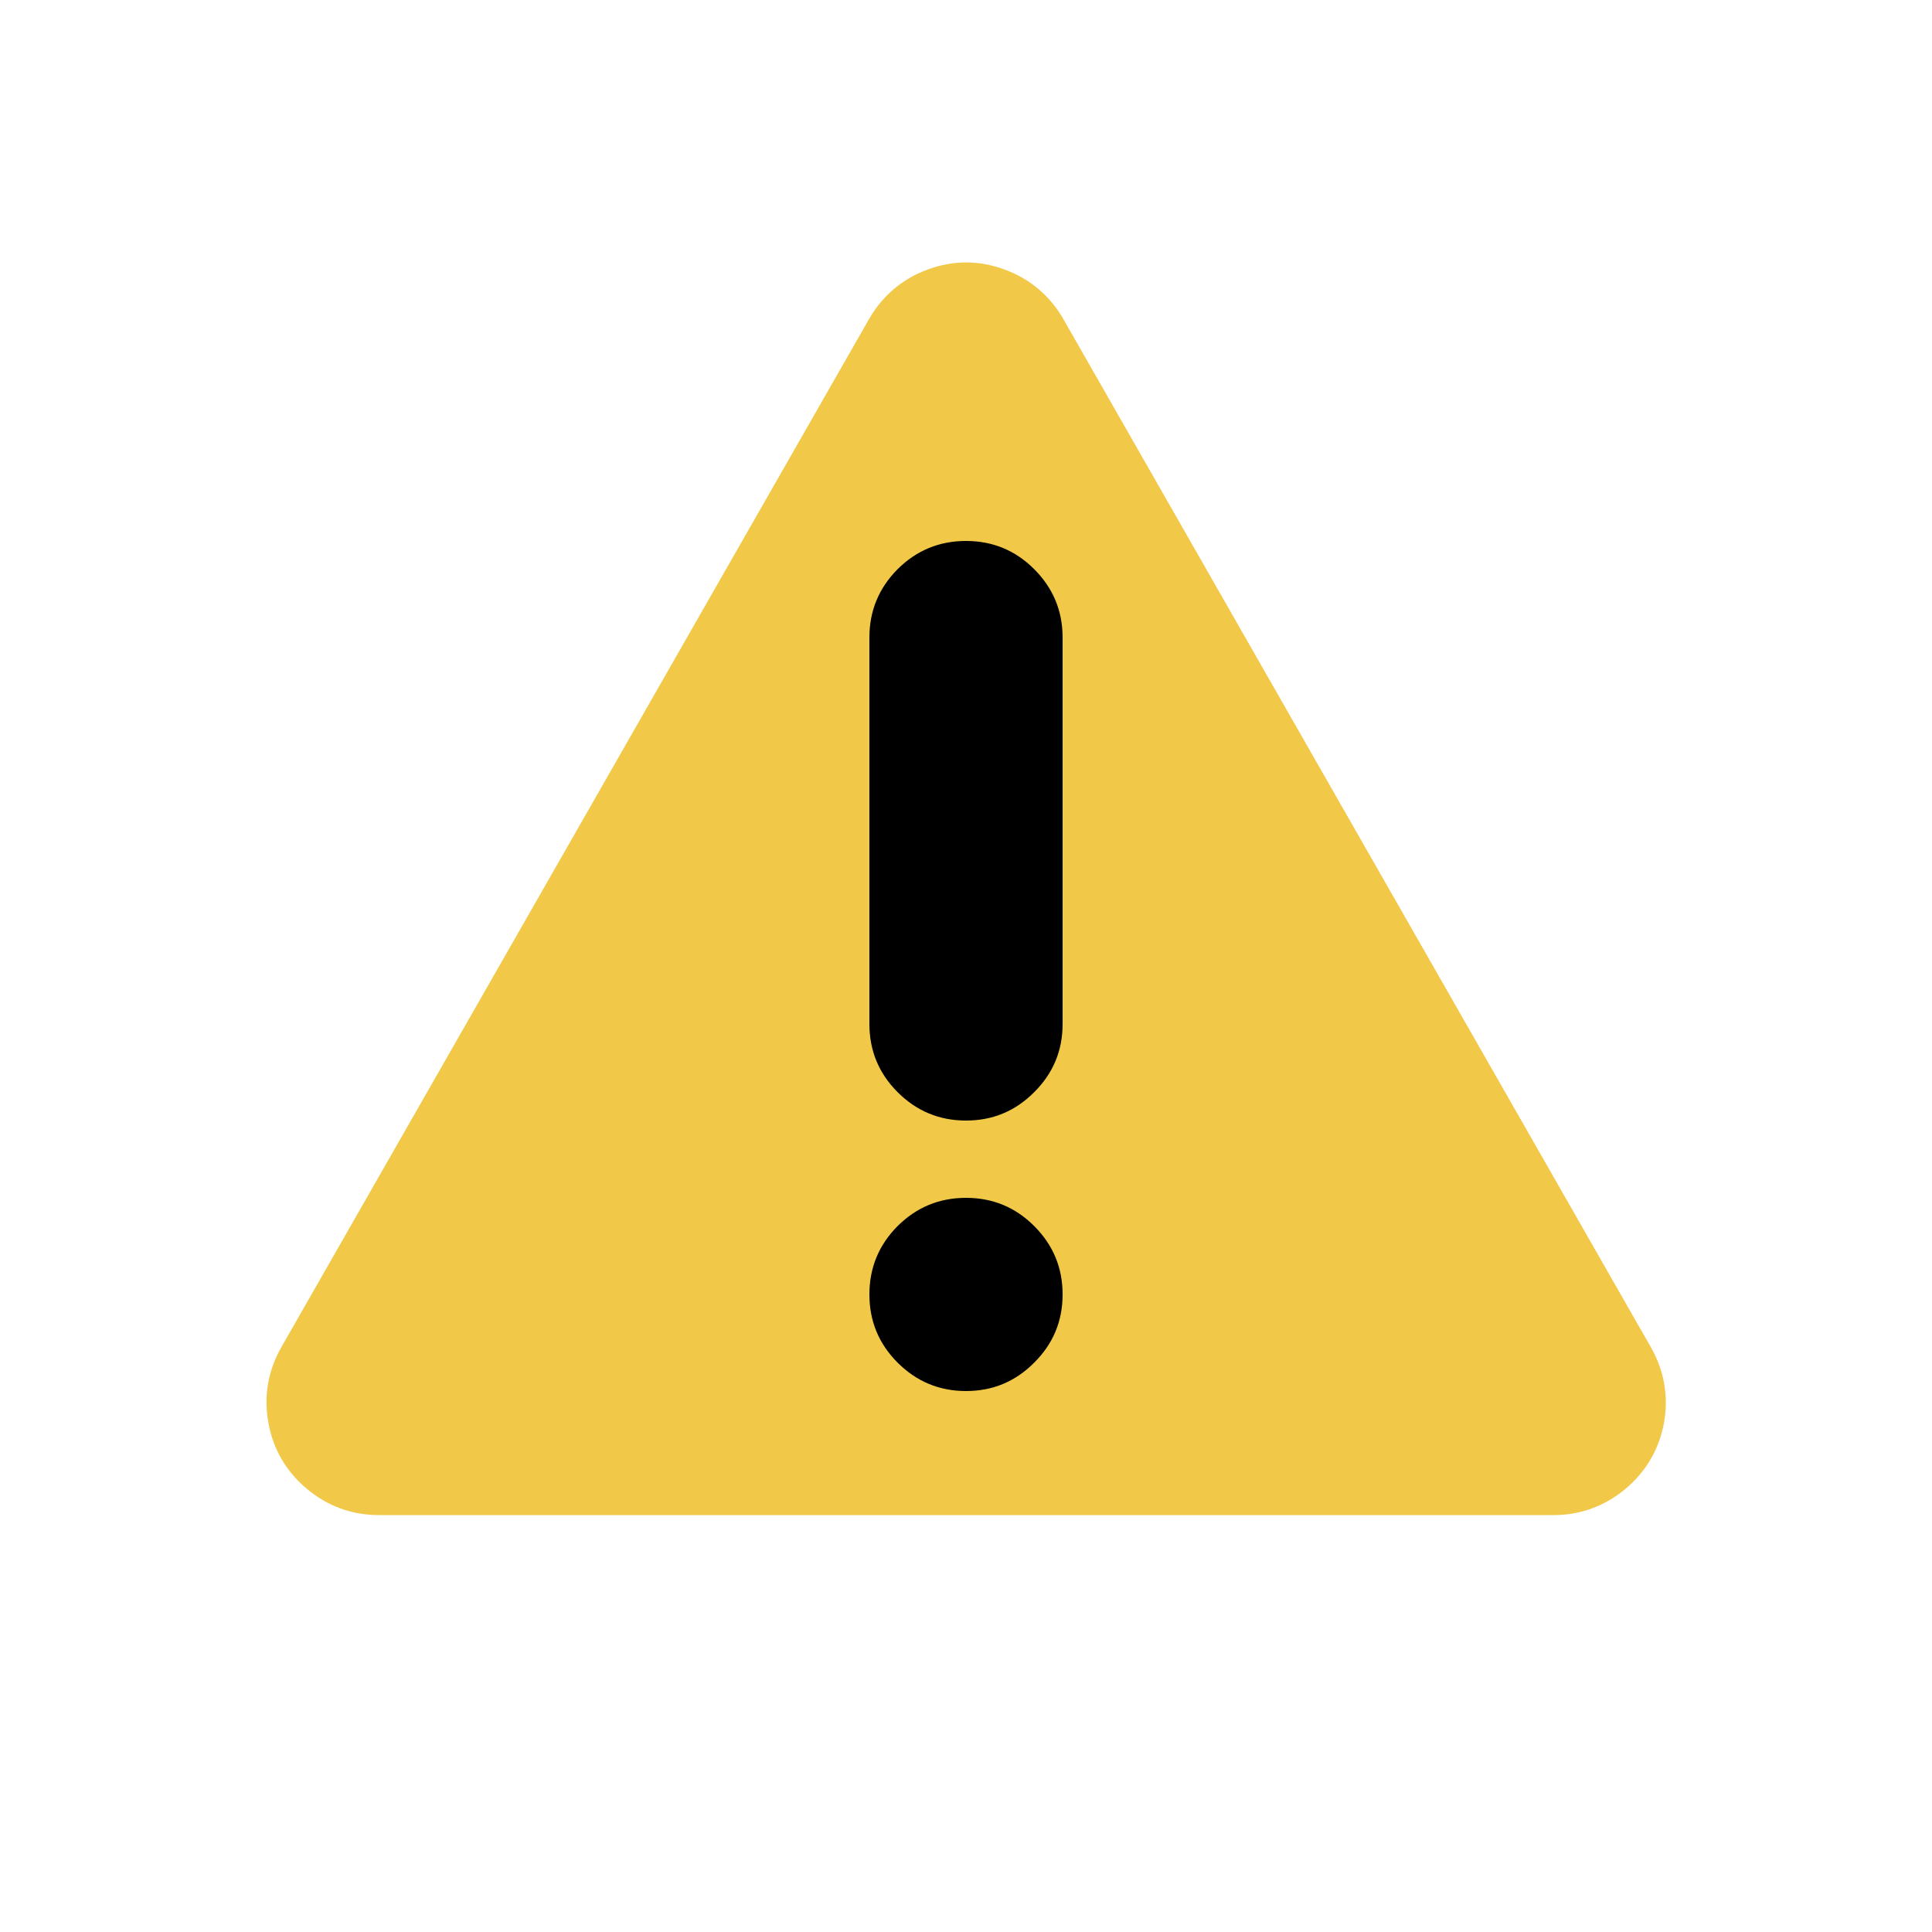
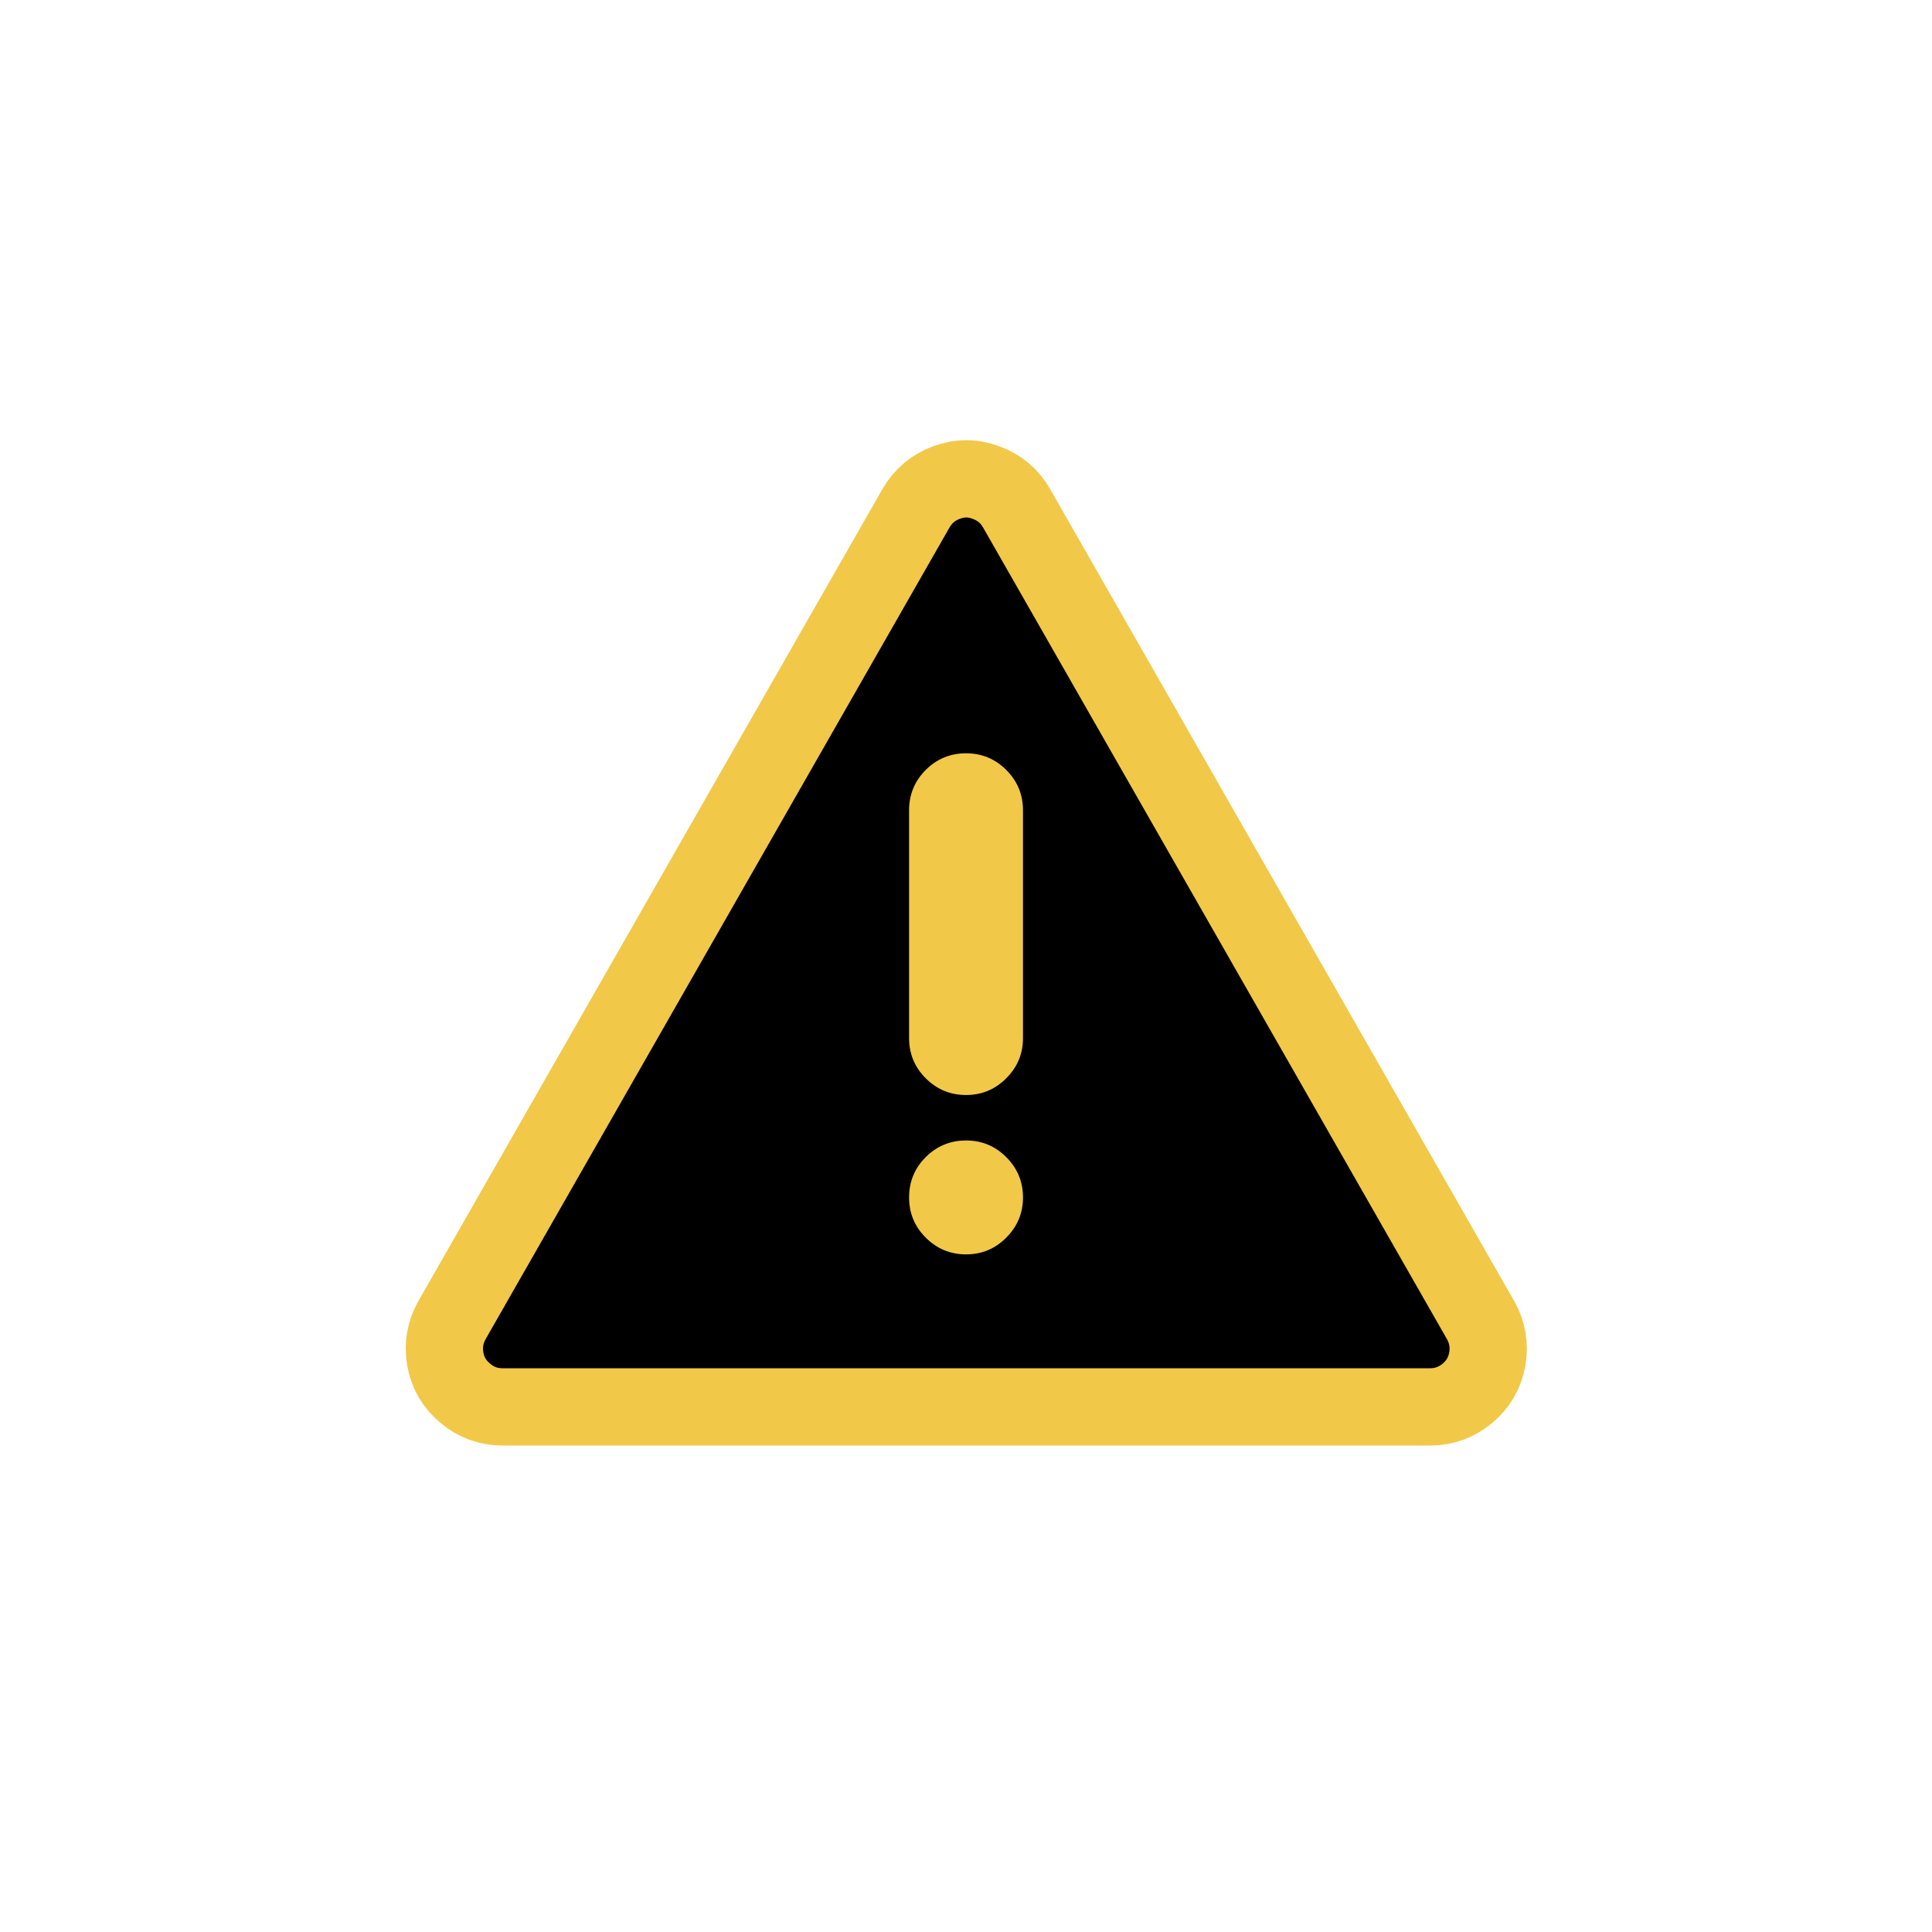
<svg xmlns="http://www.w3.org/2000/svg" xmlns:xlink="http://www.w3.org/1999/xlink" version="1.1" preserveAspectRatio="none" x="0px" y="0px" width="500px" height="500px" viewBox="0 0 500 500">
  <defs>
    <g id="Layer0_0_FILL">
-       <path fill="#F1C848" stroke="none" d=" M 414.25 377.65 Q 419.55 373.2 420.8 366.45 422 359.65 418.55 353.6 L 266.55 87.6 Q 263.1 81.55 256.55 79.15 250.05 76.7 243.5 79.15 237 81.55 233.55 87.6 L 81.5 353.6 Q 78.05 359.65 79.3 366.45 80.5 373.2 85.85 377.65 91.15 382.1 98 382.1 L 402.1 382.1 Q 408.9 382.1 414.25 377.65 Z" />
+       <path fill="#000000" stroke="none" d=" M 384.9 337.75 Q 385.85 332.4 383.15 327.6 L 263.1 117.55 Q 260.4 112.8 255.2 110.9 250.1 108.95 244.9 110.9 239.8 112.8 237.05 117.55 L 117 327.6 Q 114.3 332.4 115.25 337.75 116.2 343.1 120.45 346.6 124.6 350.1 130.05 350.1 L 370.15 350.1 Q 375.5 350.1 379.75 346.6 383.95 343.1 384.9 337.75 Z" />
    </g>
-     <g id="Layer0_1_MEMBER_0_FILL">
-       <path fill="#000000" stroke="none" d=" M 3.05 209.05 L 3.05 109.05 Q 3.05 98.7 -4.3 91.35 -11.6 84.05 -21.95 84.05 -32.3 84.05 -39.65 91.35 -46.95 98.7 -46.95 109.05 L -46.95 209.05 Q -46.95 219.4 -39.65 226.7 -32.3 234.05 -21.95 234.05 -11.6 234.05 -4.3 226.7 3.05 219.4 3.05 209.05 Z" />
+     <g id="Layer0_0_MEMBER_0_FILL">
+       <path fill="#F1C848" stroke="none" d=" M 3.05 209.05 L 3.05 109.05 Q 3.05 98.7 -4.3 91.35 -11.6 84.05 -21.95 84.05 -32.3 84.05 -39.65 91.35 -46.95 98.7 -46.95 109.05 L -46.95 209.05 Q -46.95 219.4 -39.65 226.7 -32.3 234.05 -21.95 234.05 -11.6 234.05 -4.3 226.7 3.05 219.4 3.05 209.05 Z" />
    </g>
-     <g id="Layer0_1_MEMBER_1_FILL">
-       <path fill="#000000" stroke="none" d=" M -4.3 91.35 Q -11.6 84.05 -21.95 84.05 -32.3 84.05 -39.65 91.35 -46.95 98.7 -46.95 109.05 -46.95 119.4 -39.65 126.7 -32.3 134.05 -21.95 134.05 -11.6 134.05 -4.3 126.7 3.05 119.4 3.05 109.05 3.05 98.7 -4.3 91.35 Z" />
+     <g id="Layer0_0_MEMBER_1_FILL">
+       <path fill="#F1C848" stroke="none" d=" M -4.3 91.35 Q -11.6 84.05 -21.95 84.05 -32.3 84.05 -39.65 91.35 -46.95 98.7 -46.95 109.05 -46.95 119.4 -39.65 126.7 -32.3 134.05 -21.95 134.05 -11.6 134.05 -4.3 126.7 3.05 119.4 3.05 109.05 3.05 98.7 -4.3 91.35 Z" />
    </g>
-     <path id="Layer0_0_1_STROKES" stroke="#F1C848" stroke-width="20" stroke-linejoin="round" stroke-linecap="round" fill="none" d=" M 402.1 382.1 L 98 382.1 Q 91.15 382.1 85.85 377.65 80.5 373.2 79.3 366.45 78.05 359.65 81.5 353.6 L 233.55 87.6 Q 237 81.55 243.5 79.15 250.05 76.7 256.55 79.15 263.1 81.55 266.55 87.6 L 418.55 353.6 Q 422 359.65 420.8 366.45 419.55 373.2 414.25 377.65 408.9 382.1 402.1 382.1 Z" />
+     <path id="Layer0_0_1_STROKES" stroke="#F1C848" stroke-width="20" stroke-linejoin="round" stroke-linecap="round" fill="none" d=" M 370.15 350.1 L 130.05 350.1 Q 124.6 350.1 120.45 346.6 116.2 343.1 115.25 337.75 114.3 332.4 117 327.6 L 237.05 117.55 Q 239.8 112.8 244.9 110.9 250.1 108.95 255.2 110.9 260.4 112.8 263.1 117.55 L 383.15 327.6 Q 385.85 332.4 384.9 337.75 383.95 343.1 379.75 346.6 375.5 350.1 370.15 350.1 Z" />
  </defs>
-   <g transform="matrix( 1, 0, 0, 1, 0,0) ">
+   <g transform="matrix( 1, 0, 0, 1, 0,14) ">
    <use xlink:href="#Layer0_0_FILL" />
    <use xlink:href="#Layer0_0_1_STROKES" />
  </g>
-   <g transform="matrix( 1, 0, 0, 1, 271.95,55.95) ">
-     <use xlink:href="#Layer0_1_MEMBER_0_FILL" />
+   <g transform="matrix( 0.5895691, 0, 0, 0.5895691, 262.95,145.4) ">
+     <use xlink:href="#Layer0_0_MEMBER_0_FILL" />
  </g>
-   <g transform="matrix( 1, 0, 0, 1, 271.95,225.95) ">
-     <use xlink:href="#Layer0_1_MEMBER_1_FILL" />
+   <g transform="matrix( 0.5895691, 0, 0, 0.5895691, 262.95,245.6) ">
+     <use xlink:href="#Layer0_0_MEMBER_1_FILL" />
  </g>
</svg>
